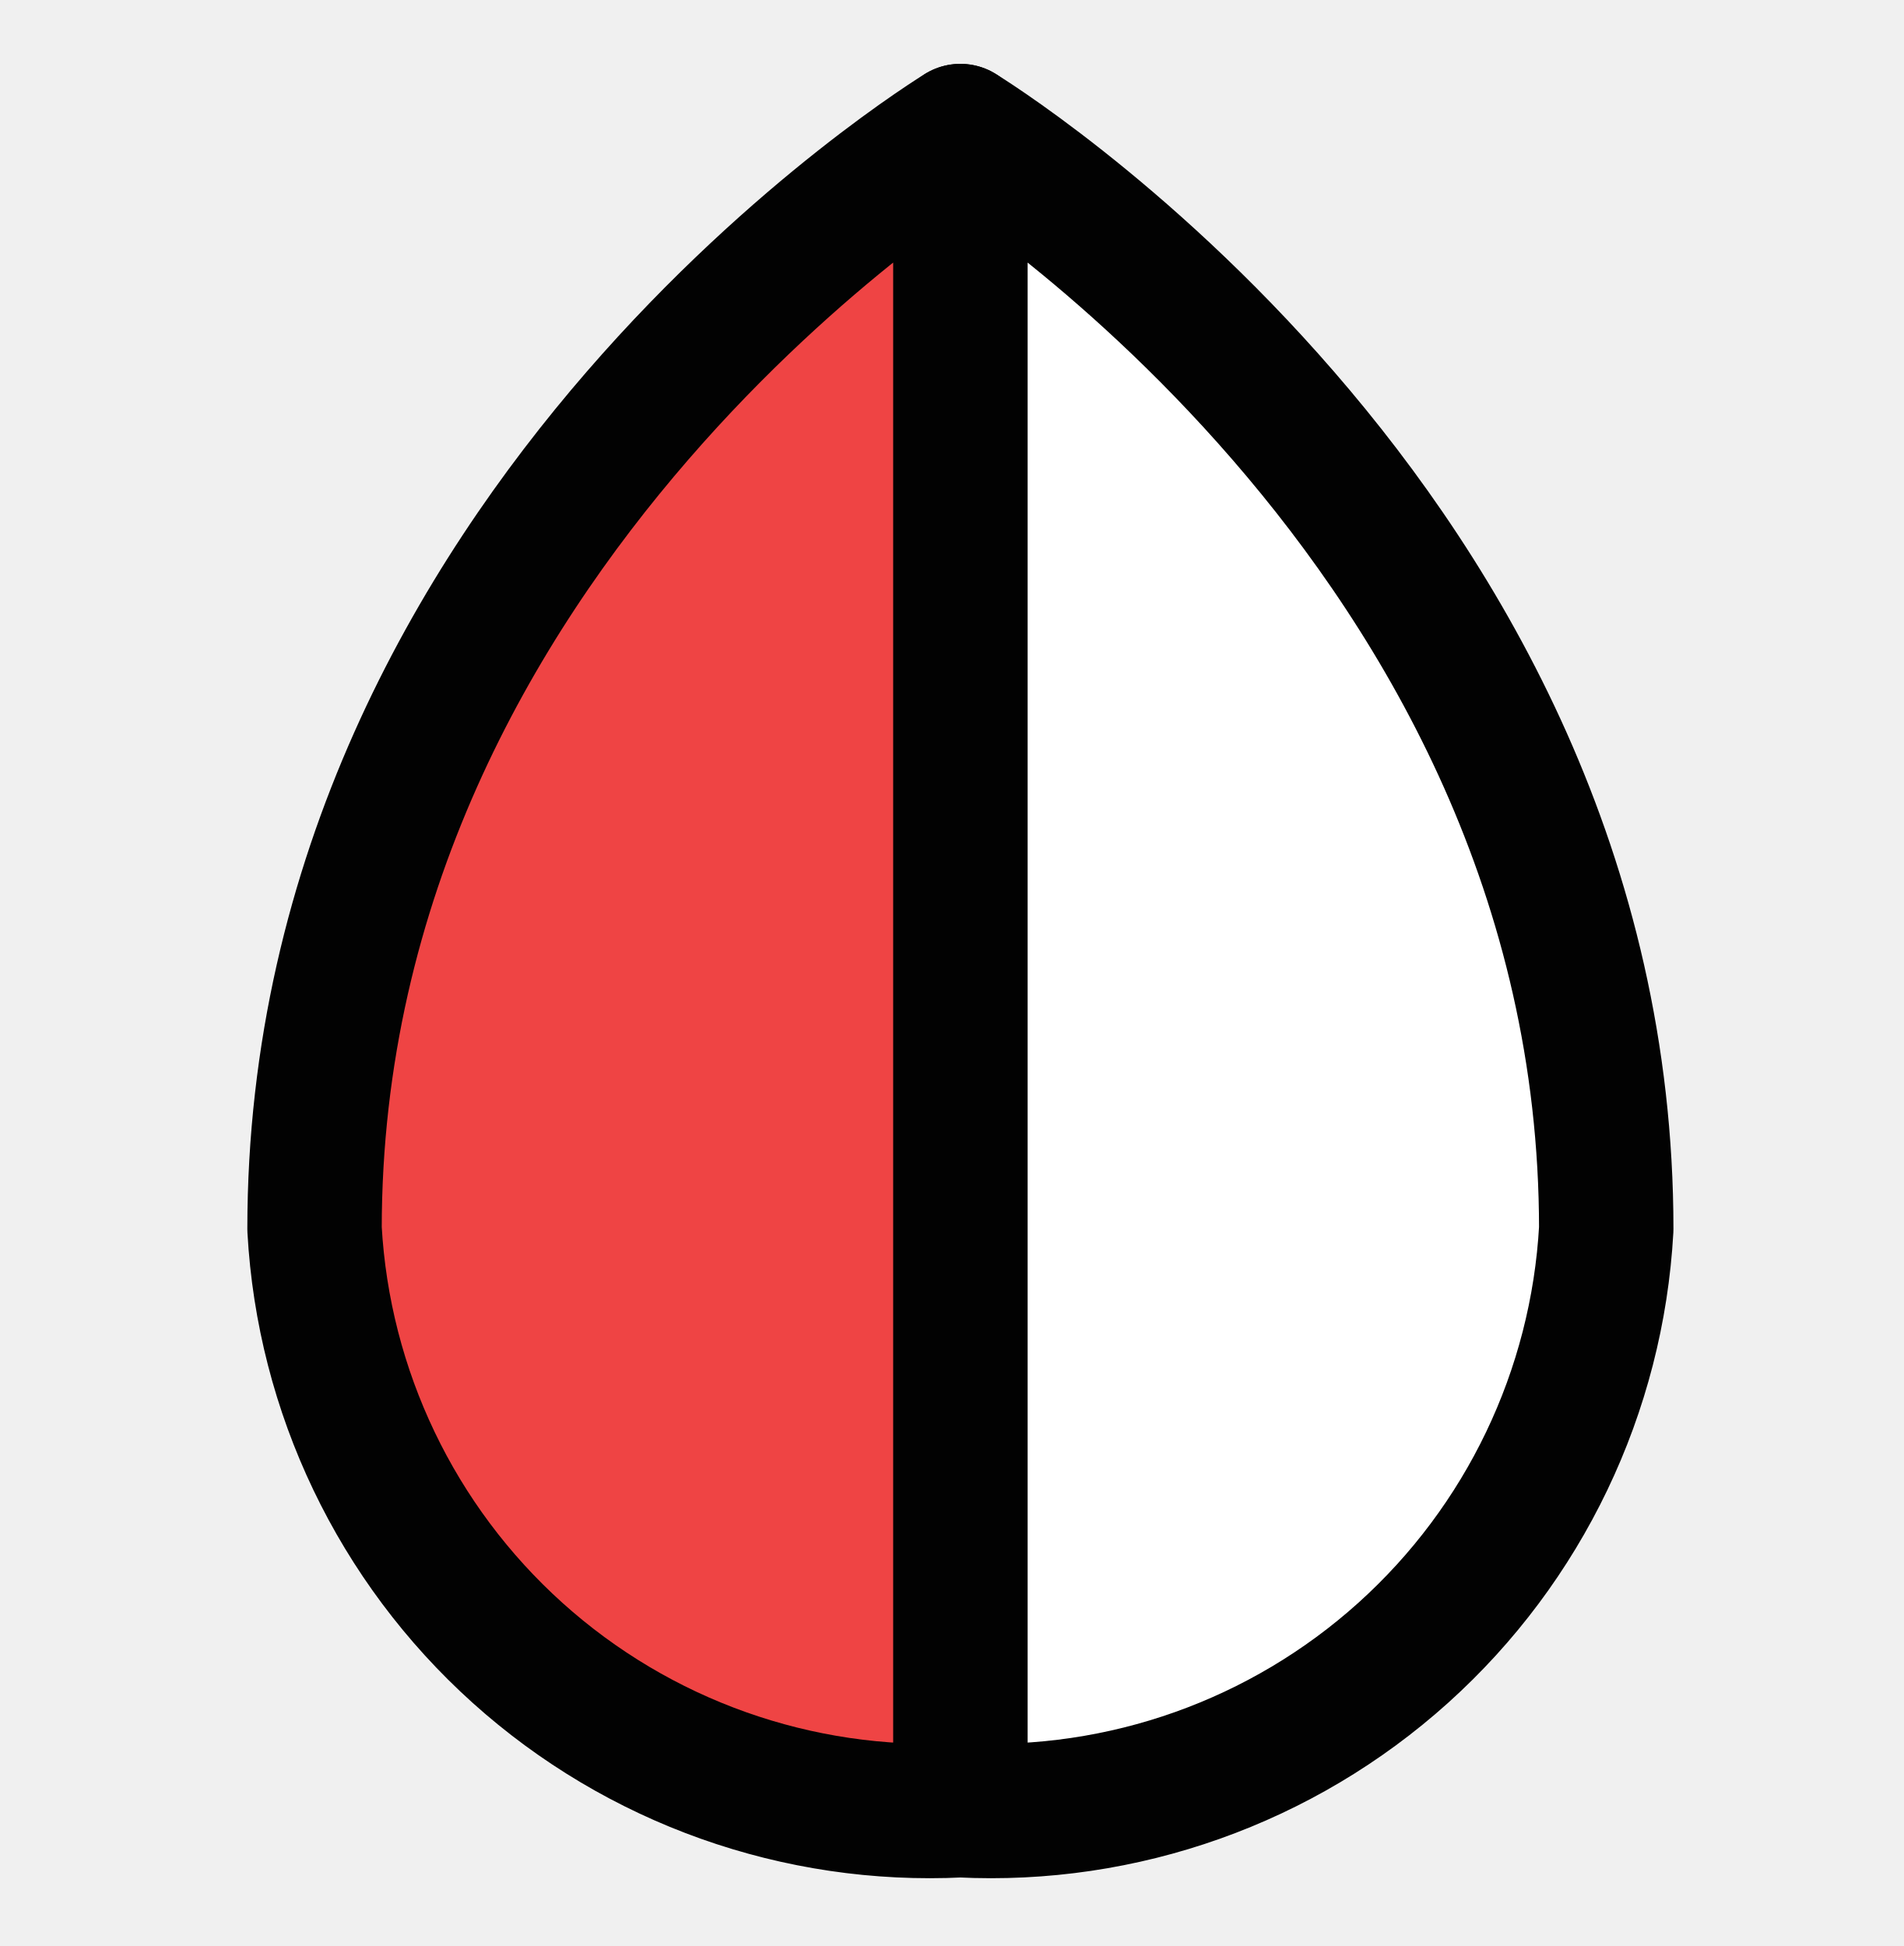
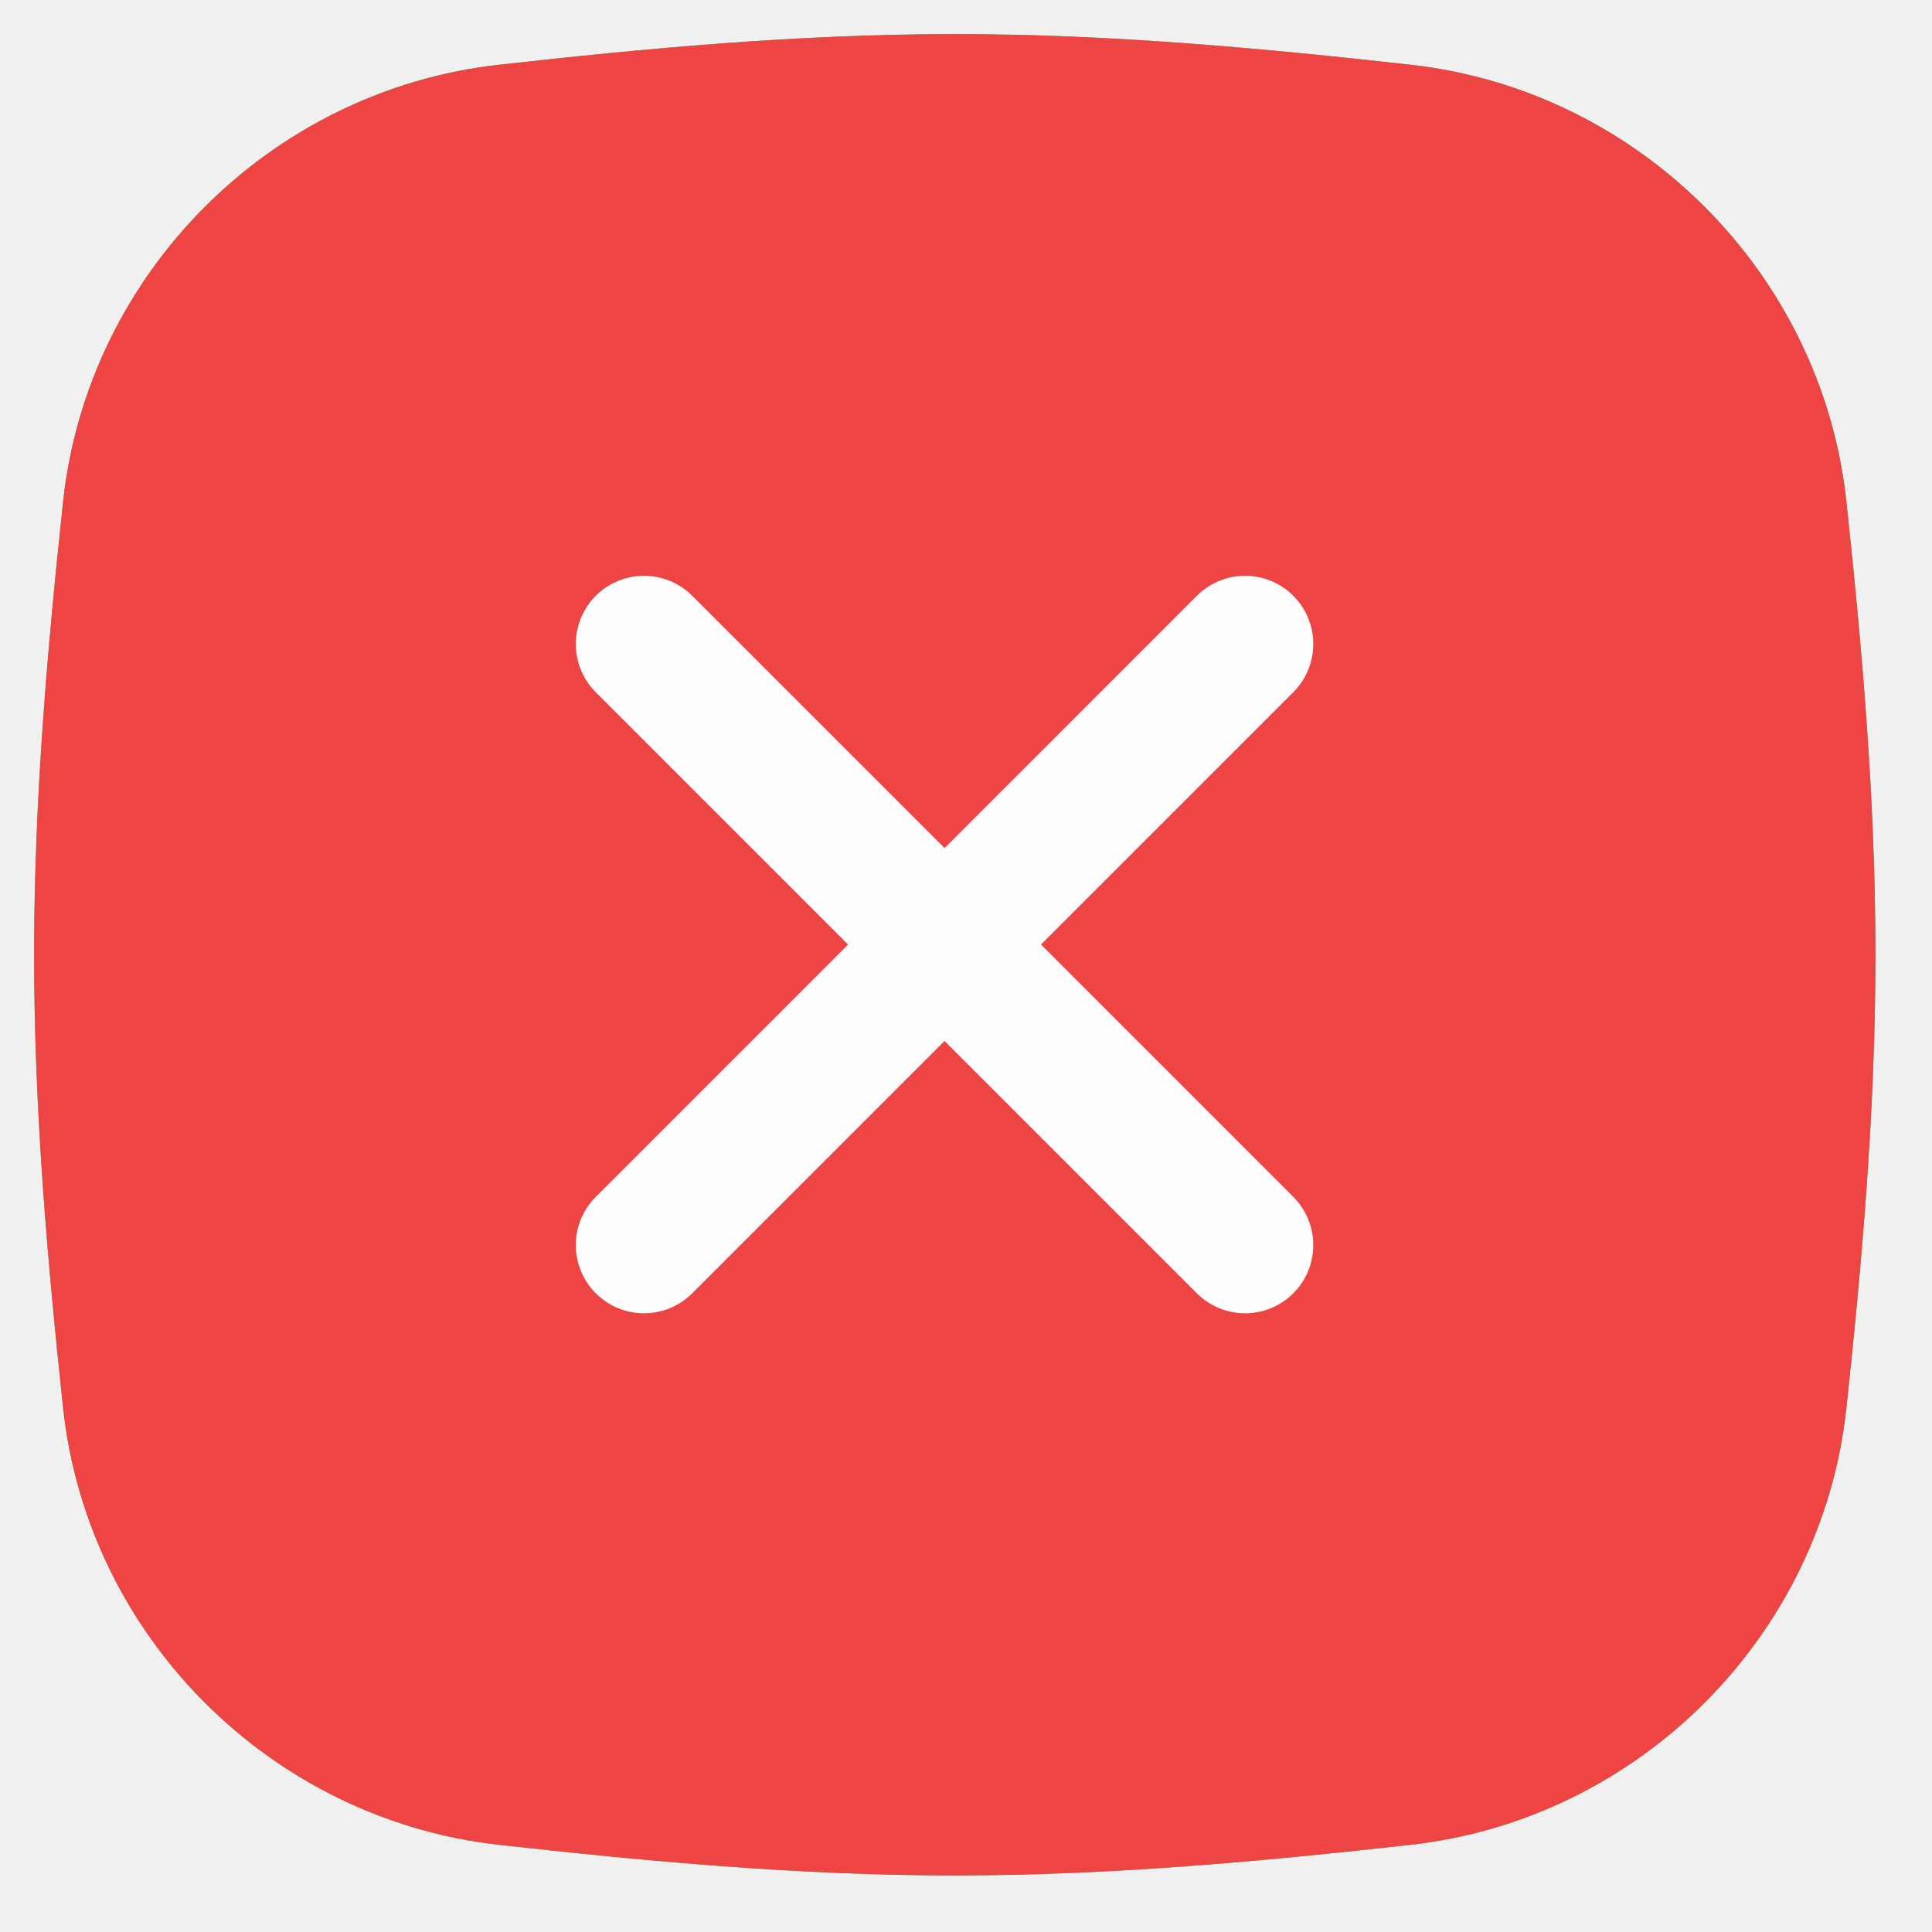
- <svg xmlns="http://www.w3.org/2000/svg" width="45" height="46" viewBox="0 0 45 46" fill="none">
-   <path d="M22.701 3.098C22.701 3.098 37.968 12.392 37.968 29.051C37.755 32.894 36.029 36.496 33.169 39.07C30.308 41.645 26.545 42.983 22.701 42.791V3.098Z" fill="white" stroke="#020202" stroke-width="3.177" stroke-linecap="round" stroke-linejoin="round" />
-   <path d="M22.701 3.098C22.701 3.098 7.435 12.392 7.435 29.051C7.648 32.894 9.373 36.496 12.233 39.07C15.094 41.645 18.857 42.983 22.701 42.791V3.098Z" fill="#EF4444" stroke="#020202" stroke-width="3.177" stroke-linecap="round" stroke-linejoin="round" />
+ <svg xmlns="http://www.w3.org/2000/svg" width="45" height="45" viewBox="0 0 45 45" fill="none">
+   <path d="M3.049 32.622C3.539 37.199 7.22 40.88 11.795 41.39C15.193 41.769 18.681 42.094 22.238 42.094C25.795 42.094 29.284 41.769 32.682 41.39C37.257 40.88 40.938 37.199 41.427 32.622C41.789 29.244 42.094 25.775 42.094 22.238C42.094 18.702 41.789 15.233 41.427 11.855C40.938 7.278 37.257 3.597 32.682 3.087C29.284 2.708 25.795 2.383 22.238 2.383C18.681 2.383 15.193 2.708 11.795 3.087C7.22 3.597 3.539 7.278 3.049 11.855C2.688 15.233 2.383 18.702 2.383 22.238C2.383 25.775 2.688 29.244 3.049 32.622Z" fill="#22C55E" stroke="#22C55E" stroke-width="3.177" />
+   <path d="M3.049 32.622C3.539 37.199 7.22 40.88 11.795 41.39C15.193 41.769 18.681 42.094 22.238 42.094C25.795 42.094 29.284 41.769 32.682 41.39C37.257 40.88 40.938 37.199 41.427 32.622C41.789 29.244 42.094 25.775 42.094 22.238C42.094 18.702 41.789 15.233 41.427 11.855C40.938 7.278 37.257 3.597 32.682 3.087C29.284 2.708 25.795 2.383 22.238 2.383C18.681 2.383 15.193 2.708 11.795 3.087C7.22 3.597 3.539 7.278 3.049 11.855C2.688 15.233 2.383 18.702 2.383 22.238C2.383 25.775 2.688 29.244 3.049 32.622Z" fill="#EF4444" />
+   <path d="M3.049 32.622C3.539 37.199 7.22 40.88 11.795 41.39C15.193 41.769 18.681 42.094 22.238 42.094C25.795 42.094 29.284 41.769 32.682 41.39C37.257 40.88 40.938 37.199 41.427 32.622C41.789 29.244 42.094 25.775 42.094 22.238C42.094 18.702 41.789 15.233 41.427 11.855C40.938 7.278 37.257 3.597 32.682 3.087C29.284 2.708 25.795 2.383 22.238 2.383C18.681 2.383 15.193 2.708 11.795 3.087C7.22 3.597 3.539 7.278 3.049 11.855C2.688 15.233 2.383 18.702 2.383 22.238C2.383 25.775 2.688 29.244 3.049 32.622Z" fill="#EF4444" />
+   <path d="M3.049 32.622C3.539 37.199 7.22 40.88 11.795 41.39C15.193 41.769 18.681 42.094 22.238 42.094C25.795 42.094 29.284 41.769 32.682 41.39C37.257 40.88 40.938 37.199 41.427 32.622C41.789 29.244 42.094 25.775 42.094 22.238C42.094 18.702 41.789 15.233 41.427 11.855C40.938 7.278 37.257 3.597 32.682 3.087C29.284 2.708 25.795 2.383 22.238 2.383C18.681 2.383 15.193 2.708 11.795 3.087C7.22 3.597 3.539 7.278 3.049 11.855C2.688 15.233 2.383 18.702 2.383 22.238C2.383 25.775 2.688 29.244 3.049 32.622Z" stroke="#EF4444" stroke-width="3.177" />
+   <path d="M15 15L29 29" stroke="#FDFDFD" stroke-width="3.177" stroke-linecap="round" stroke-linejoin="round" />
+   <path d="M15 29L29 15" stroke="#FDFDFD" stroke-width="3.177" stroke-linecap="round" stroke-linejoin="round" />
</svg>
